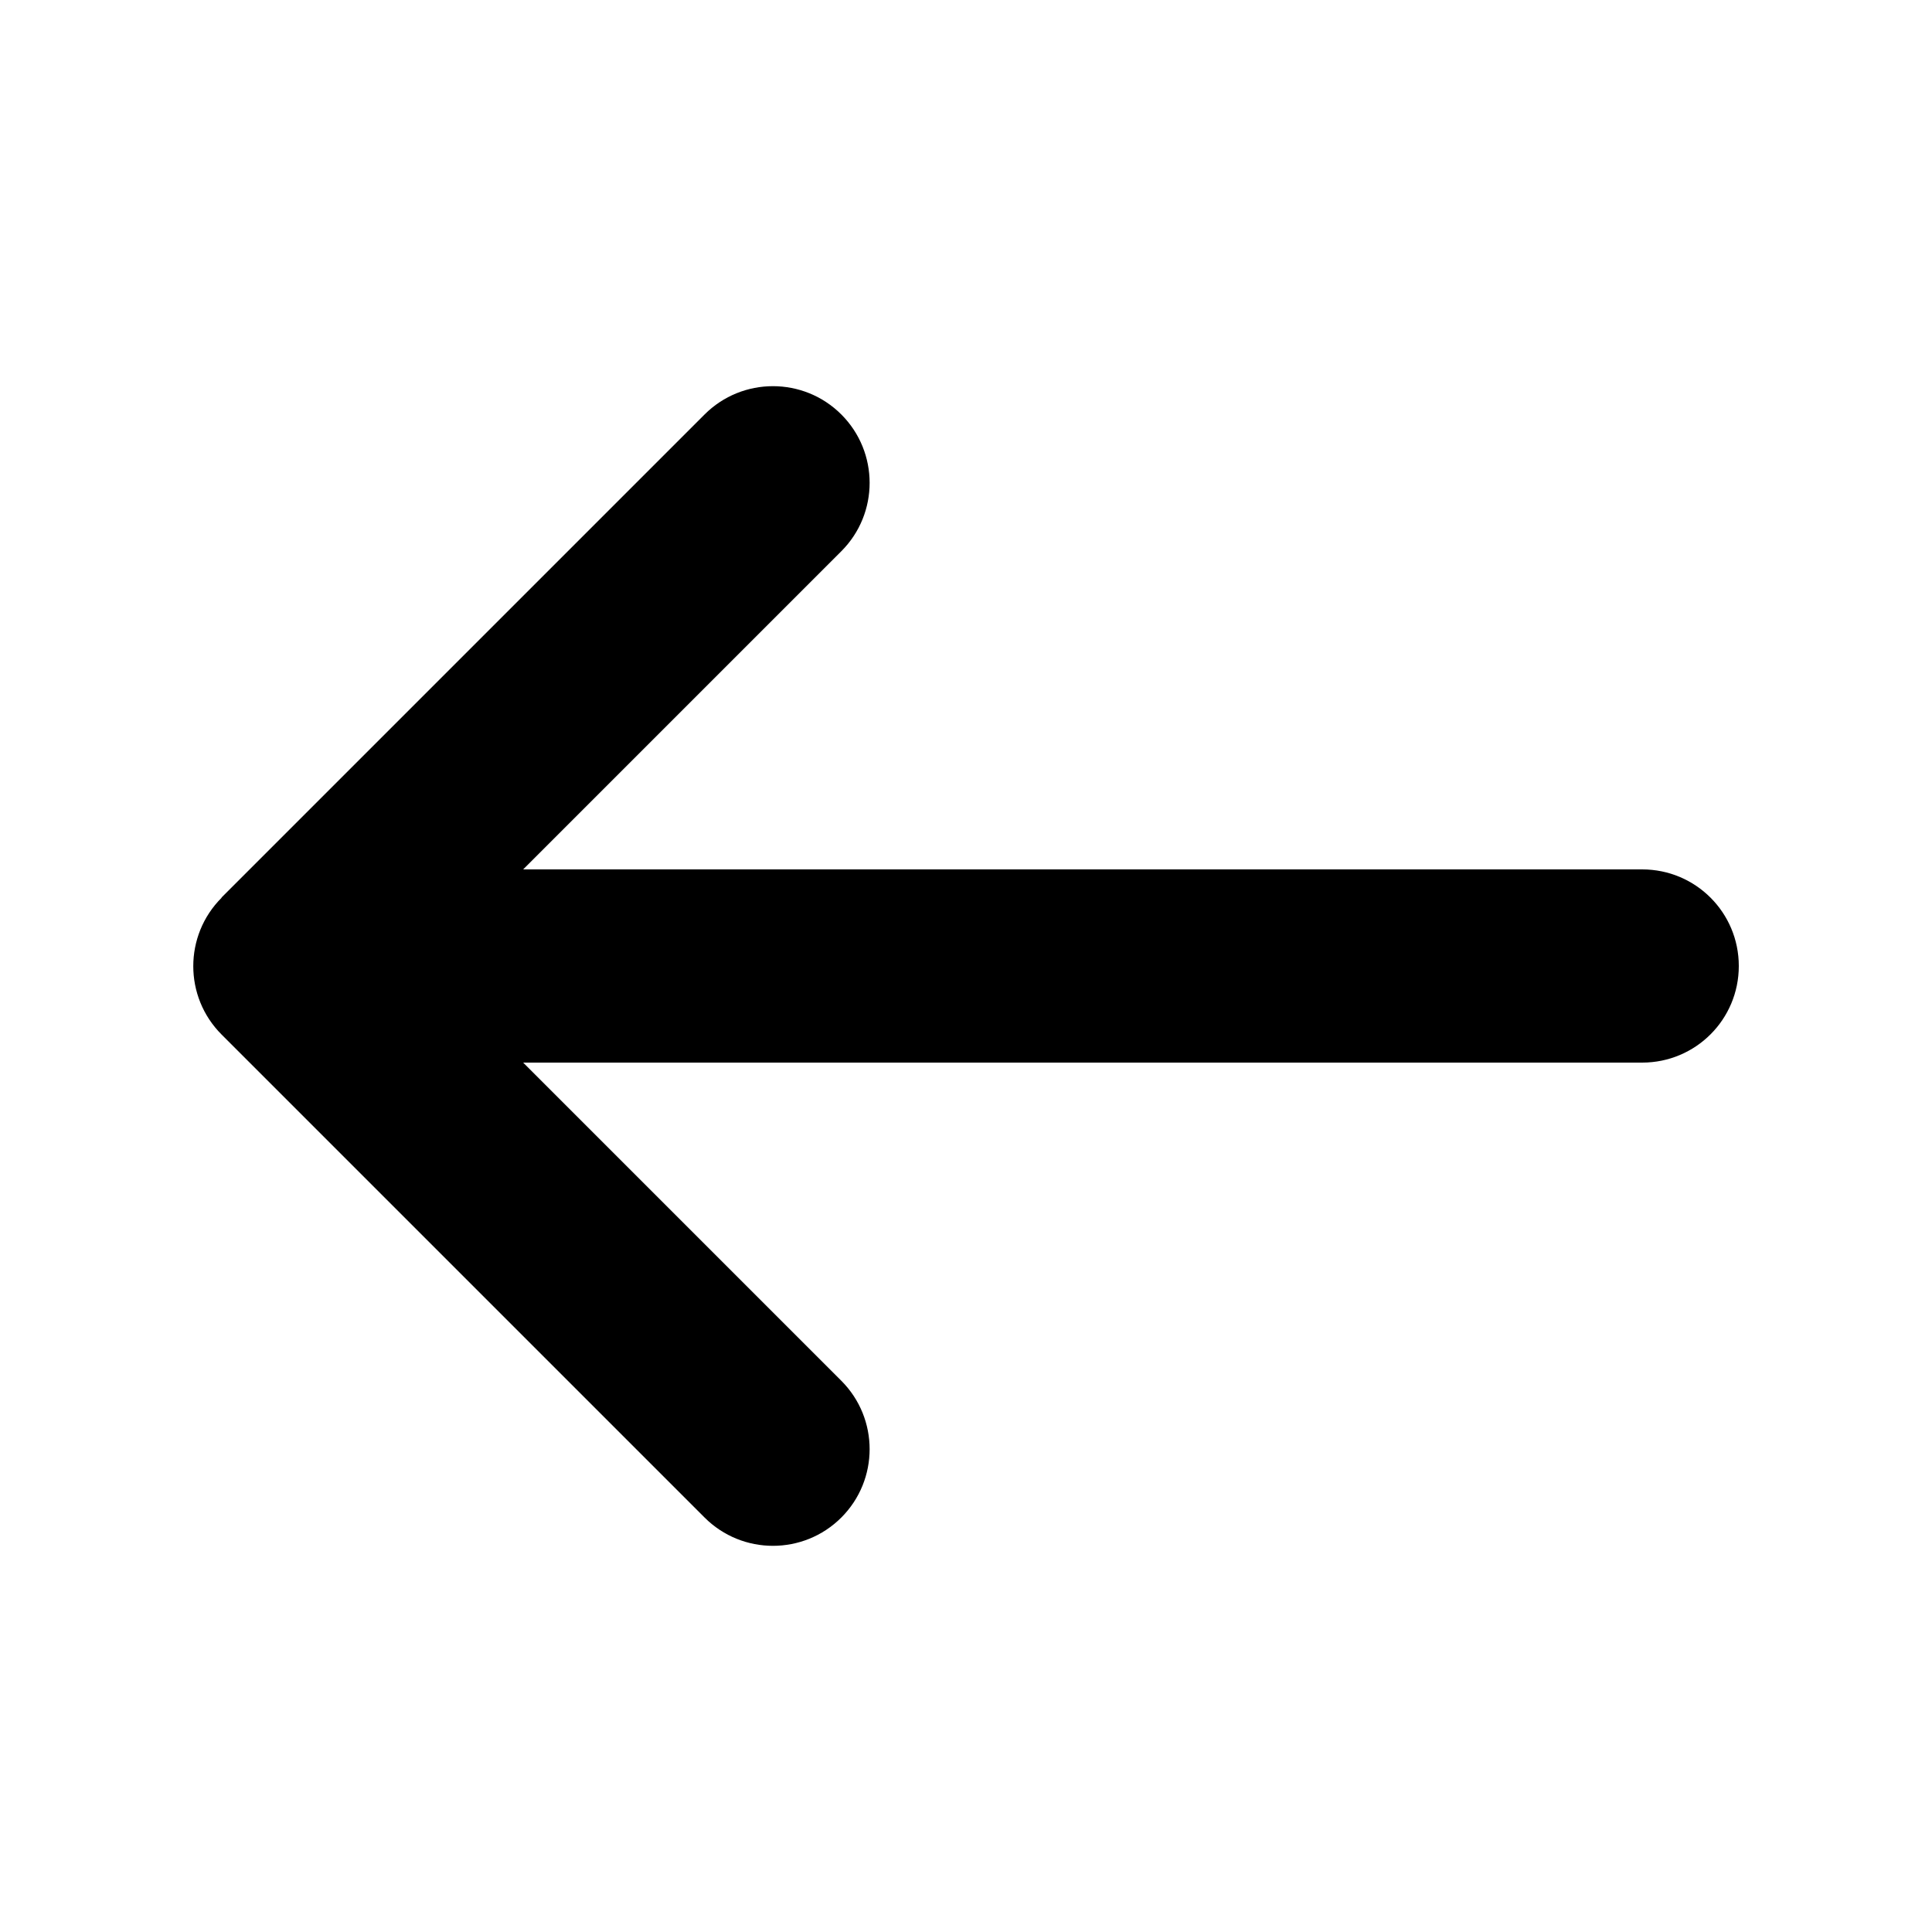
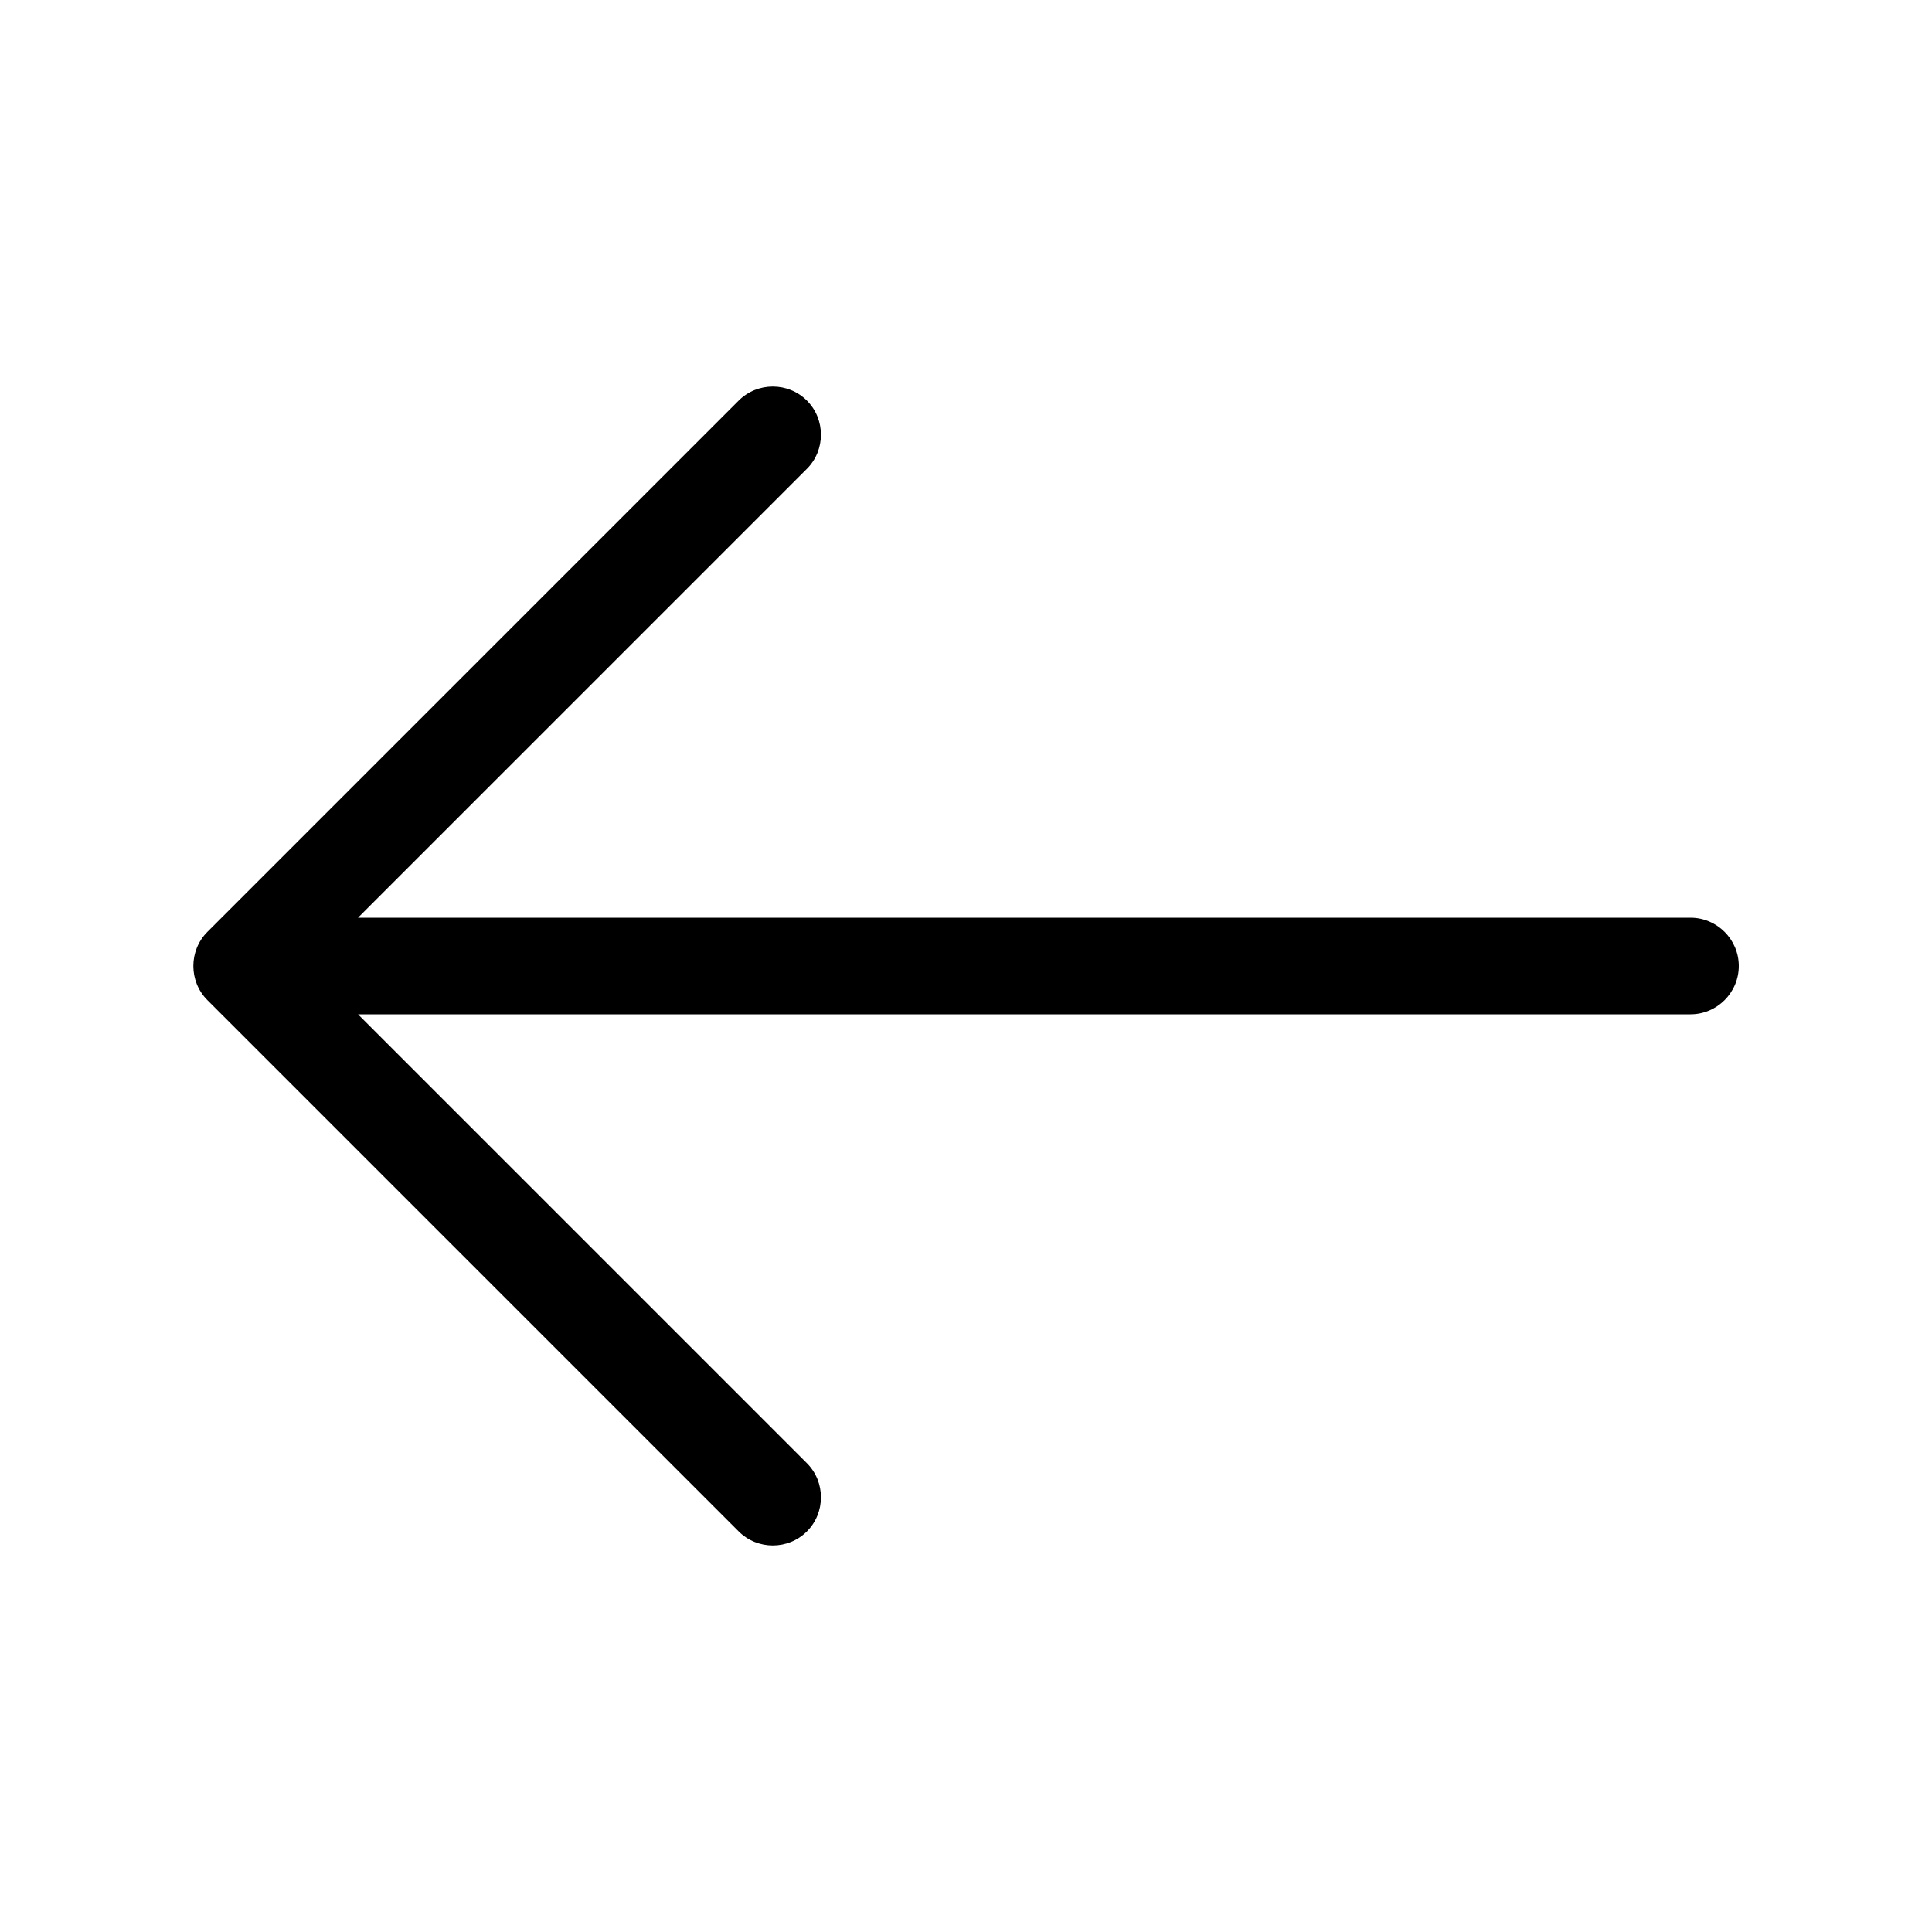
<svg xmlns="http://www.w3.org/2000/svg" viewBox="0 0 640 640">
-   <path d="M73.4 297.4C60.9 309.9 60.9 330.2 73.4 342.7L233.4 502.7C245.9 515.2 266.2 515.2 278.7 502.7C291.2 490.2 291.2 469.9 278.7 457.4L173.3 352L544 352C561.7 352 576 337.7 576 320C576 302.3 561.7 288 544 288L173.3 288L278.7 182.6C291.2 170.1 291.2 149.8 278.7 137.3C266.2 124.8 245.9 124.8 233.4 137.3L73.4 297.3z" />
+   <path d="M68.7 308.7C62.5 314.9 62.5 325.1 68.7 331.3L244.7 507.3C250.9 513.5 261.1 513.5 267.3 507.3C273.5 501.1 273.5 490.9 267.3 484.7L118.6 336L560 336C568.8 336 576 328.8 576 320C576 311.2 568.8 304 560 304L118.6 304L267.3 155.3C273.5 149.1 273.5 138.9 267.3 132.7C261.1 126.5 250.9 126.5 244.7 132.7L68.7 308.7z" />
</svg>
